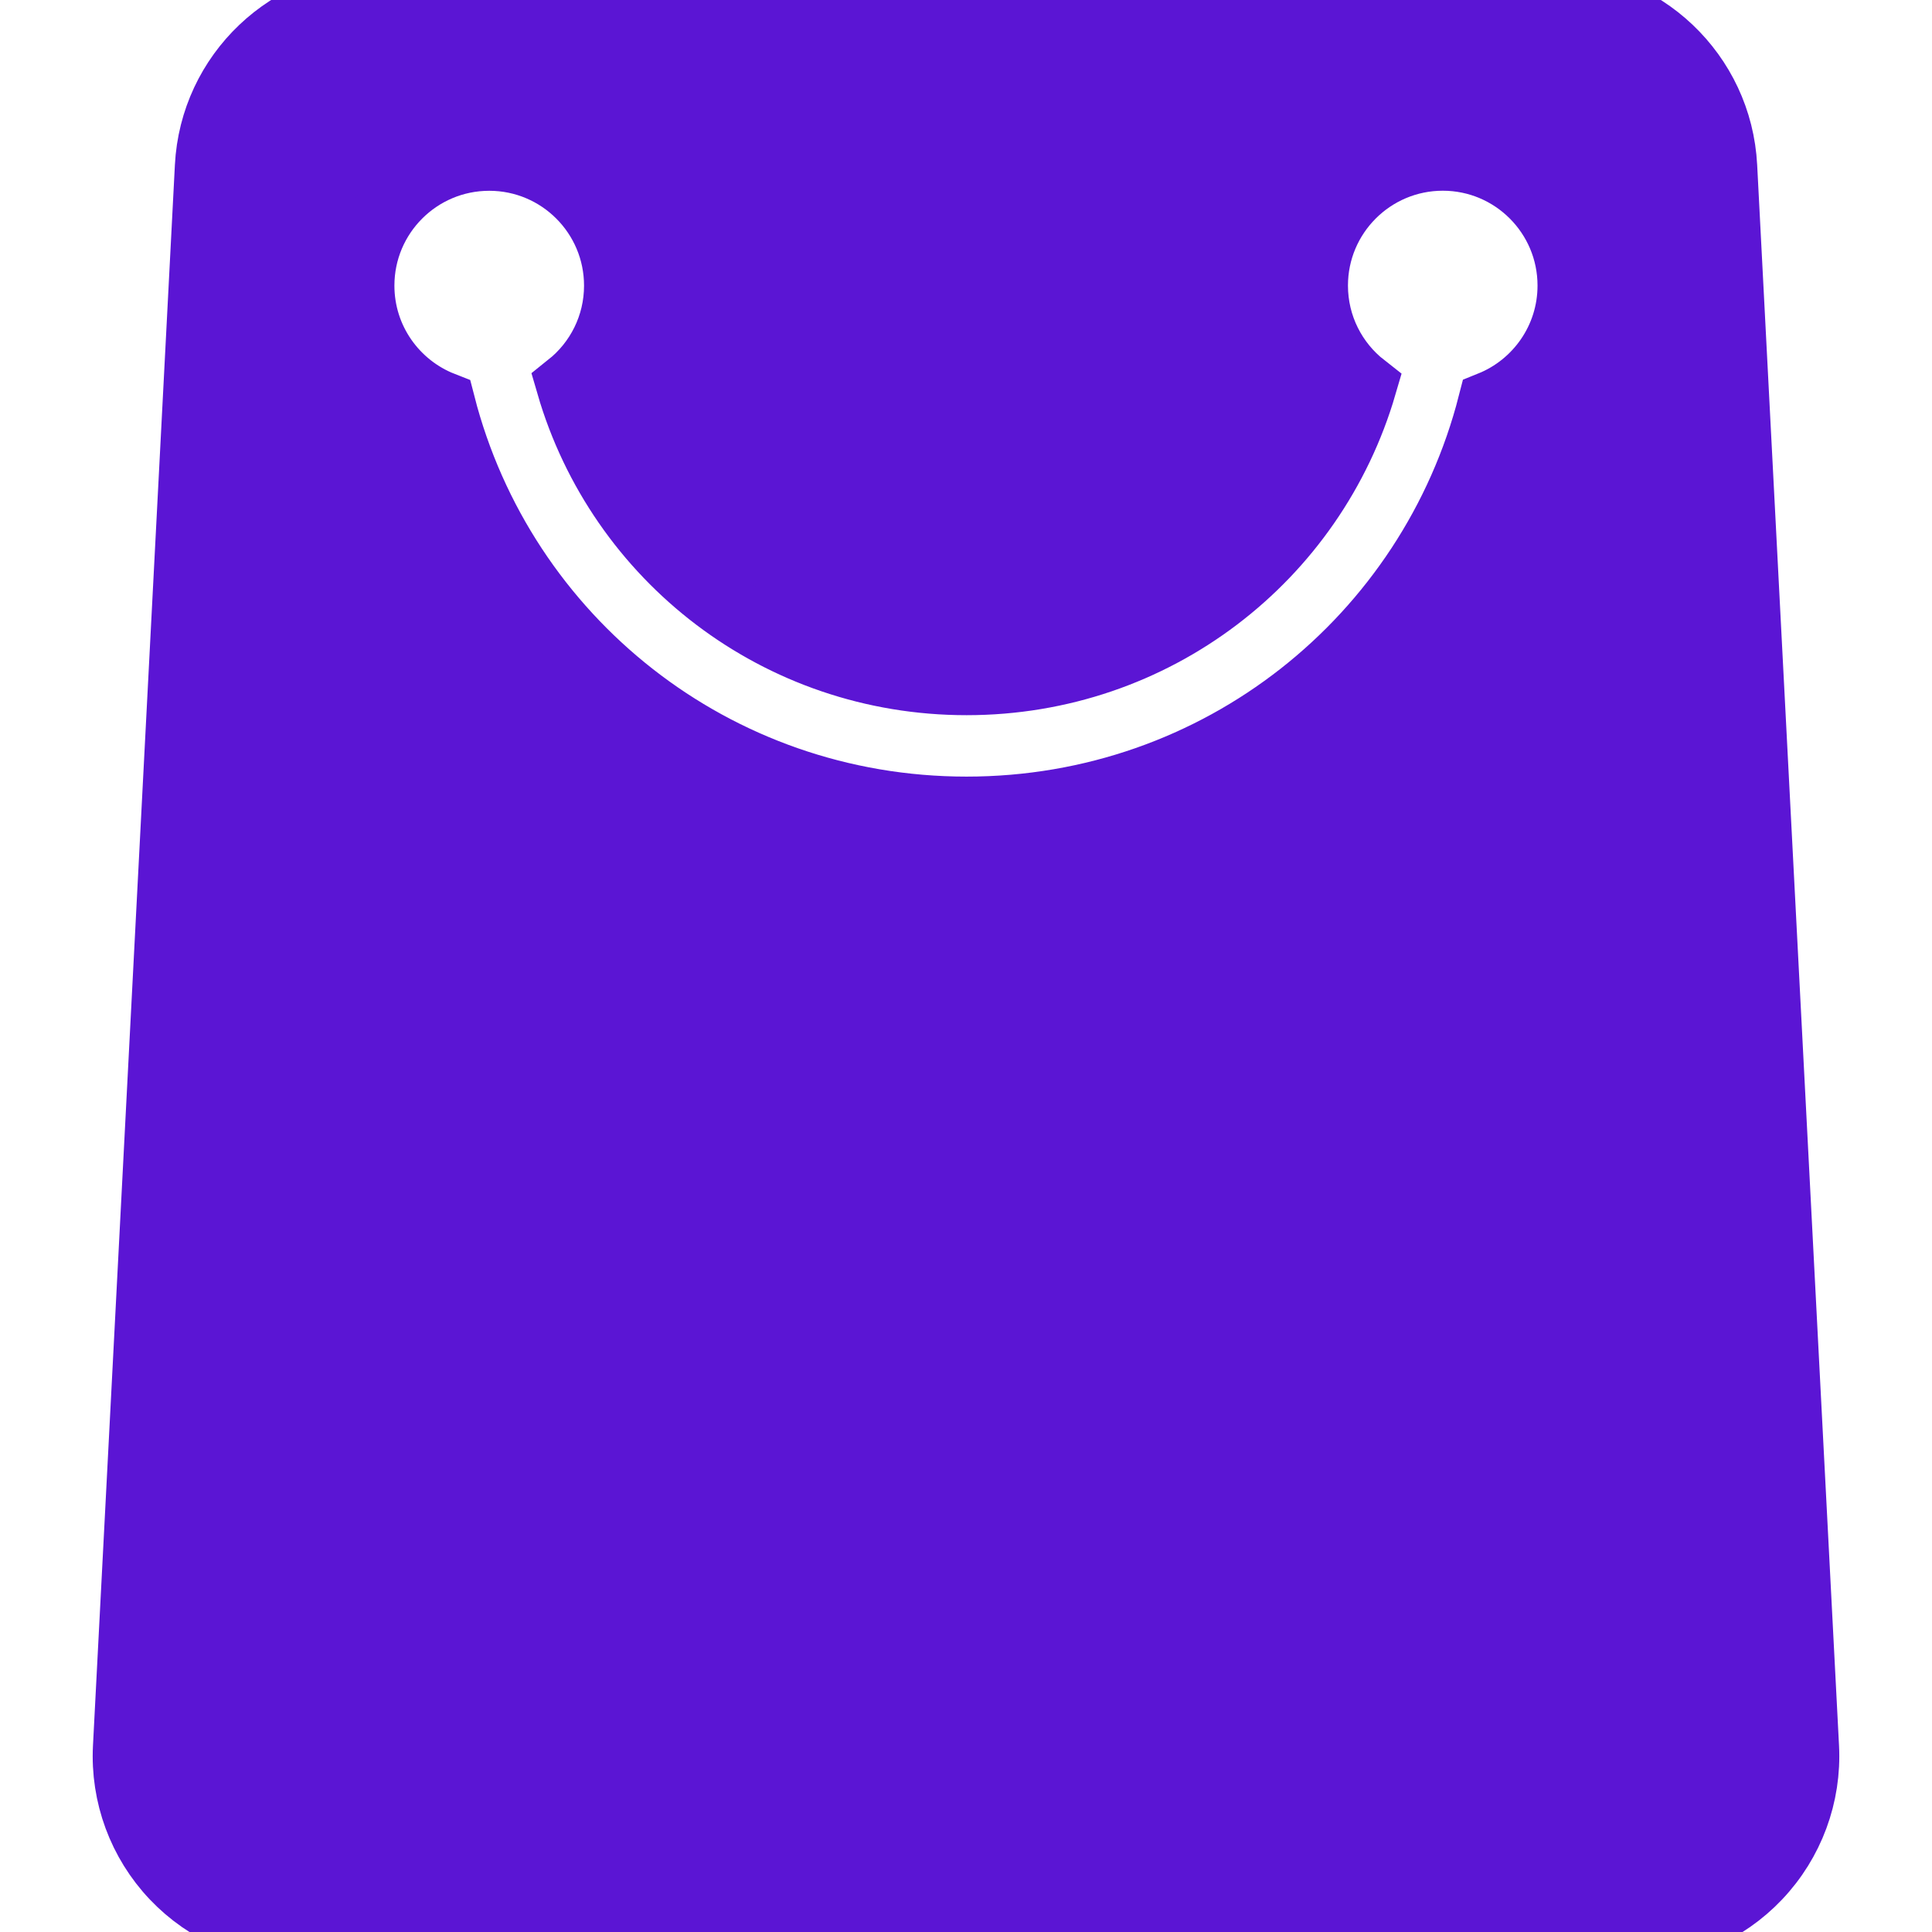
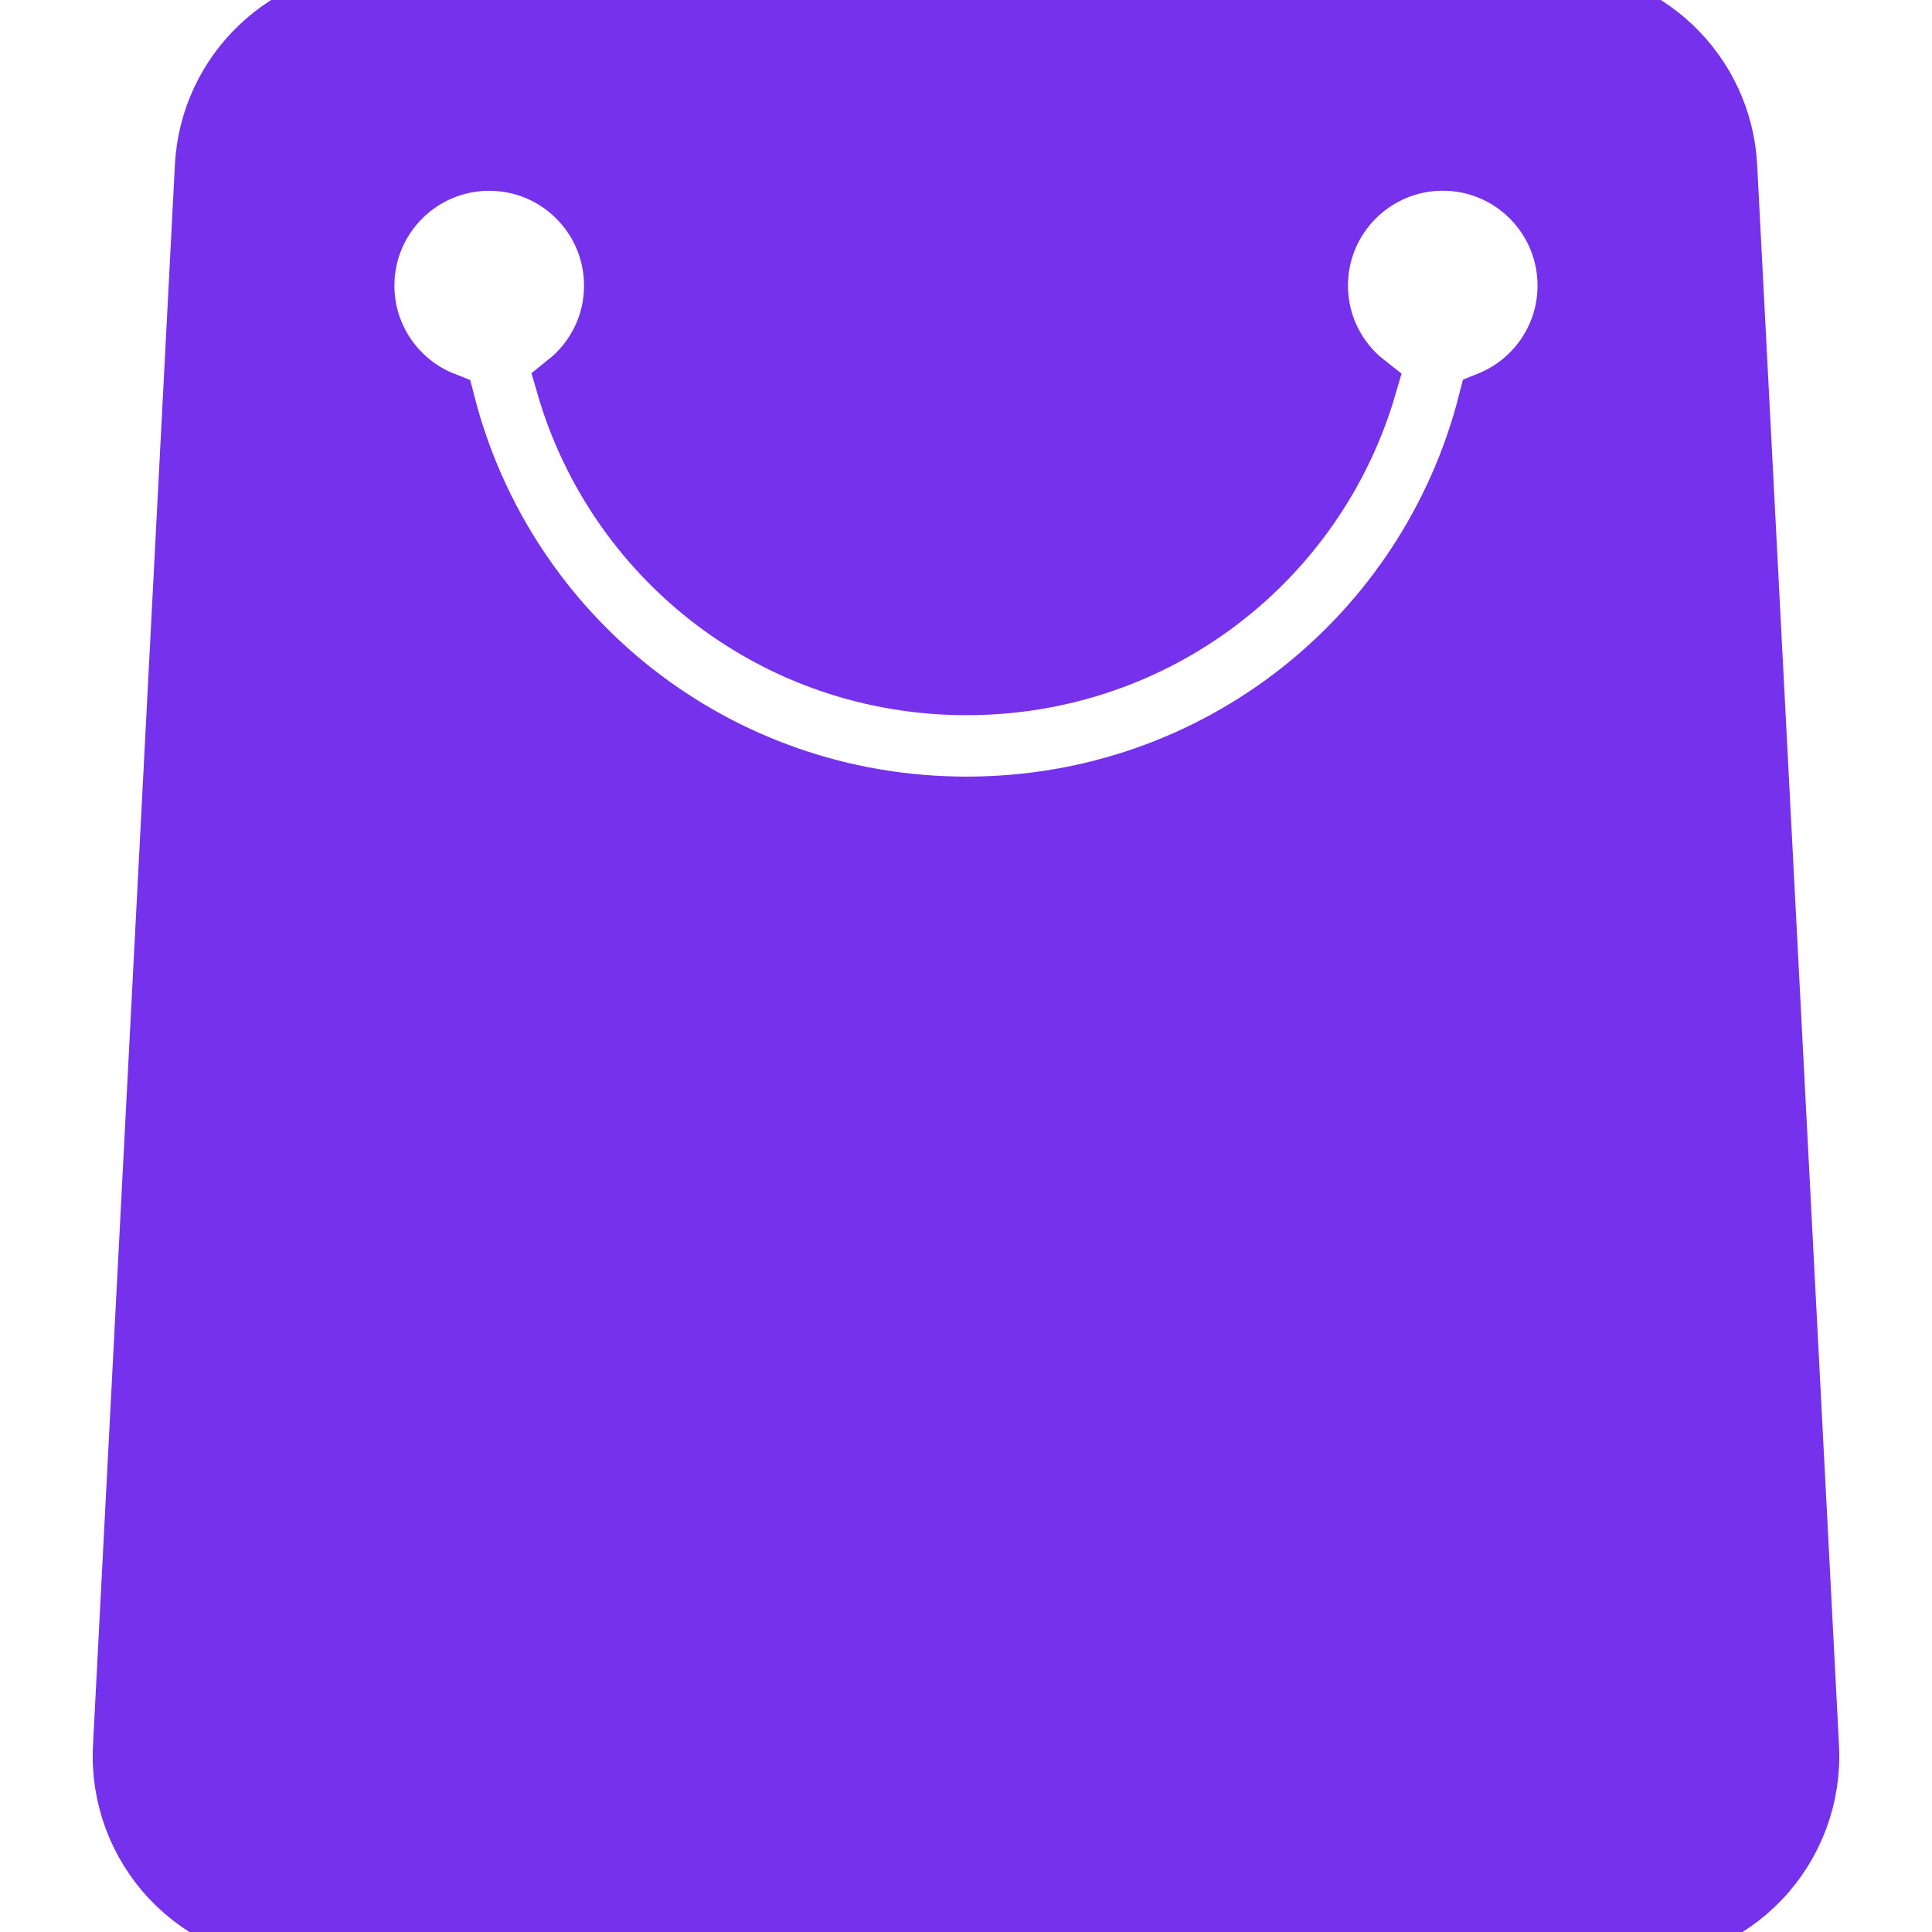
- <svg xmlns="http://www.w3.org/2000/svg" fill="#5b15d4" version="1.1" width="64px" height="64px" viewBox="0 0 26.016 29.883" xml:space="preserve" stroke="#5b15d4">
+ <svg xmlns="http://www.w3.org/2000/svg" fill="#7531EB" version="1.1" width="64px" height="64px" viewBox="0 0 26.016 29.883" xml:space="preserve" stroke="#7531EB">
  <g id="SVGRepo_bgCarrier" stroke-width="0" />
  <g id="SVGRepo_tracerCarrier" stroke-linecap="round" stroke-linejoin="round" />
  <g id="SVGRepo_iconCarrier">
    <g id="shopping-bag">
      <path d="M26.012,27.023L24.746,2.576C24.672,1.133,23.479,0,22.031,0H3.983C2.537,0,1.345,1.133,1.271,2.576L0.004,27.023 c-0.039,0.744,0.23,1.473,0.743,2.013s1.226,0.847,1.971,0.847h20.58c0.746,0,1.458-0.307,1.97-0.847 C25.781,28.496,26.051,27.768,26.012,27.023z M21.116,6.242c-0.929,3.629-4.198,6.27-8.1,6.27c-3.898,0-7.166-2.636-8.097-6.262 C4.187,5.964,3.667,5.252,3.667,4.418c0-1.086,0.88-1.967,1.967-1.967C6.72,2.451,7.6,3.332,7.6,4.418 c0,0.622-0.289,1.176-0.74,1.536c0.779,2.681,3.238,4.608,6.157,4.608c2.916,0,5.371-1.922,6.153-4.598 c-0.459-0.359-0.754-0.919-0.754-1.547c0-1.086,0.881-1.967,1.967-1.967c1.085,0,1.965,0.881,1.965,1.967 C22.348,5.244,21.838,5.951,21.116,6.242z" />
    </g>
    <g id="Layer_1"> </g>
  </g>
</svg>
